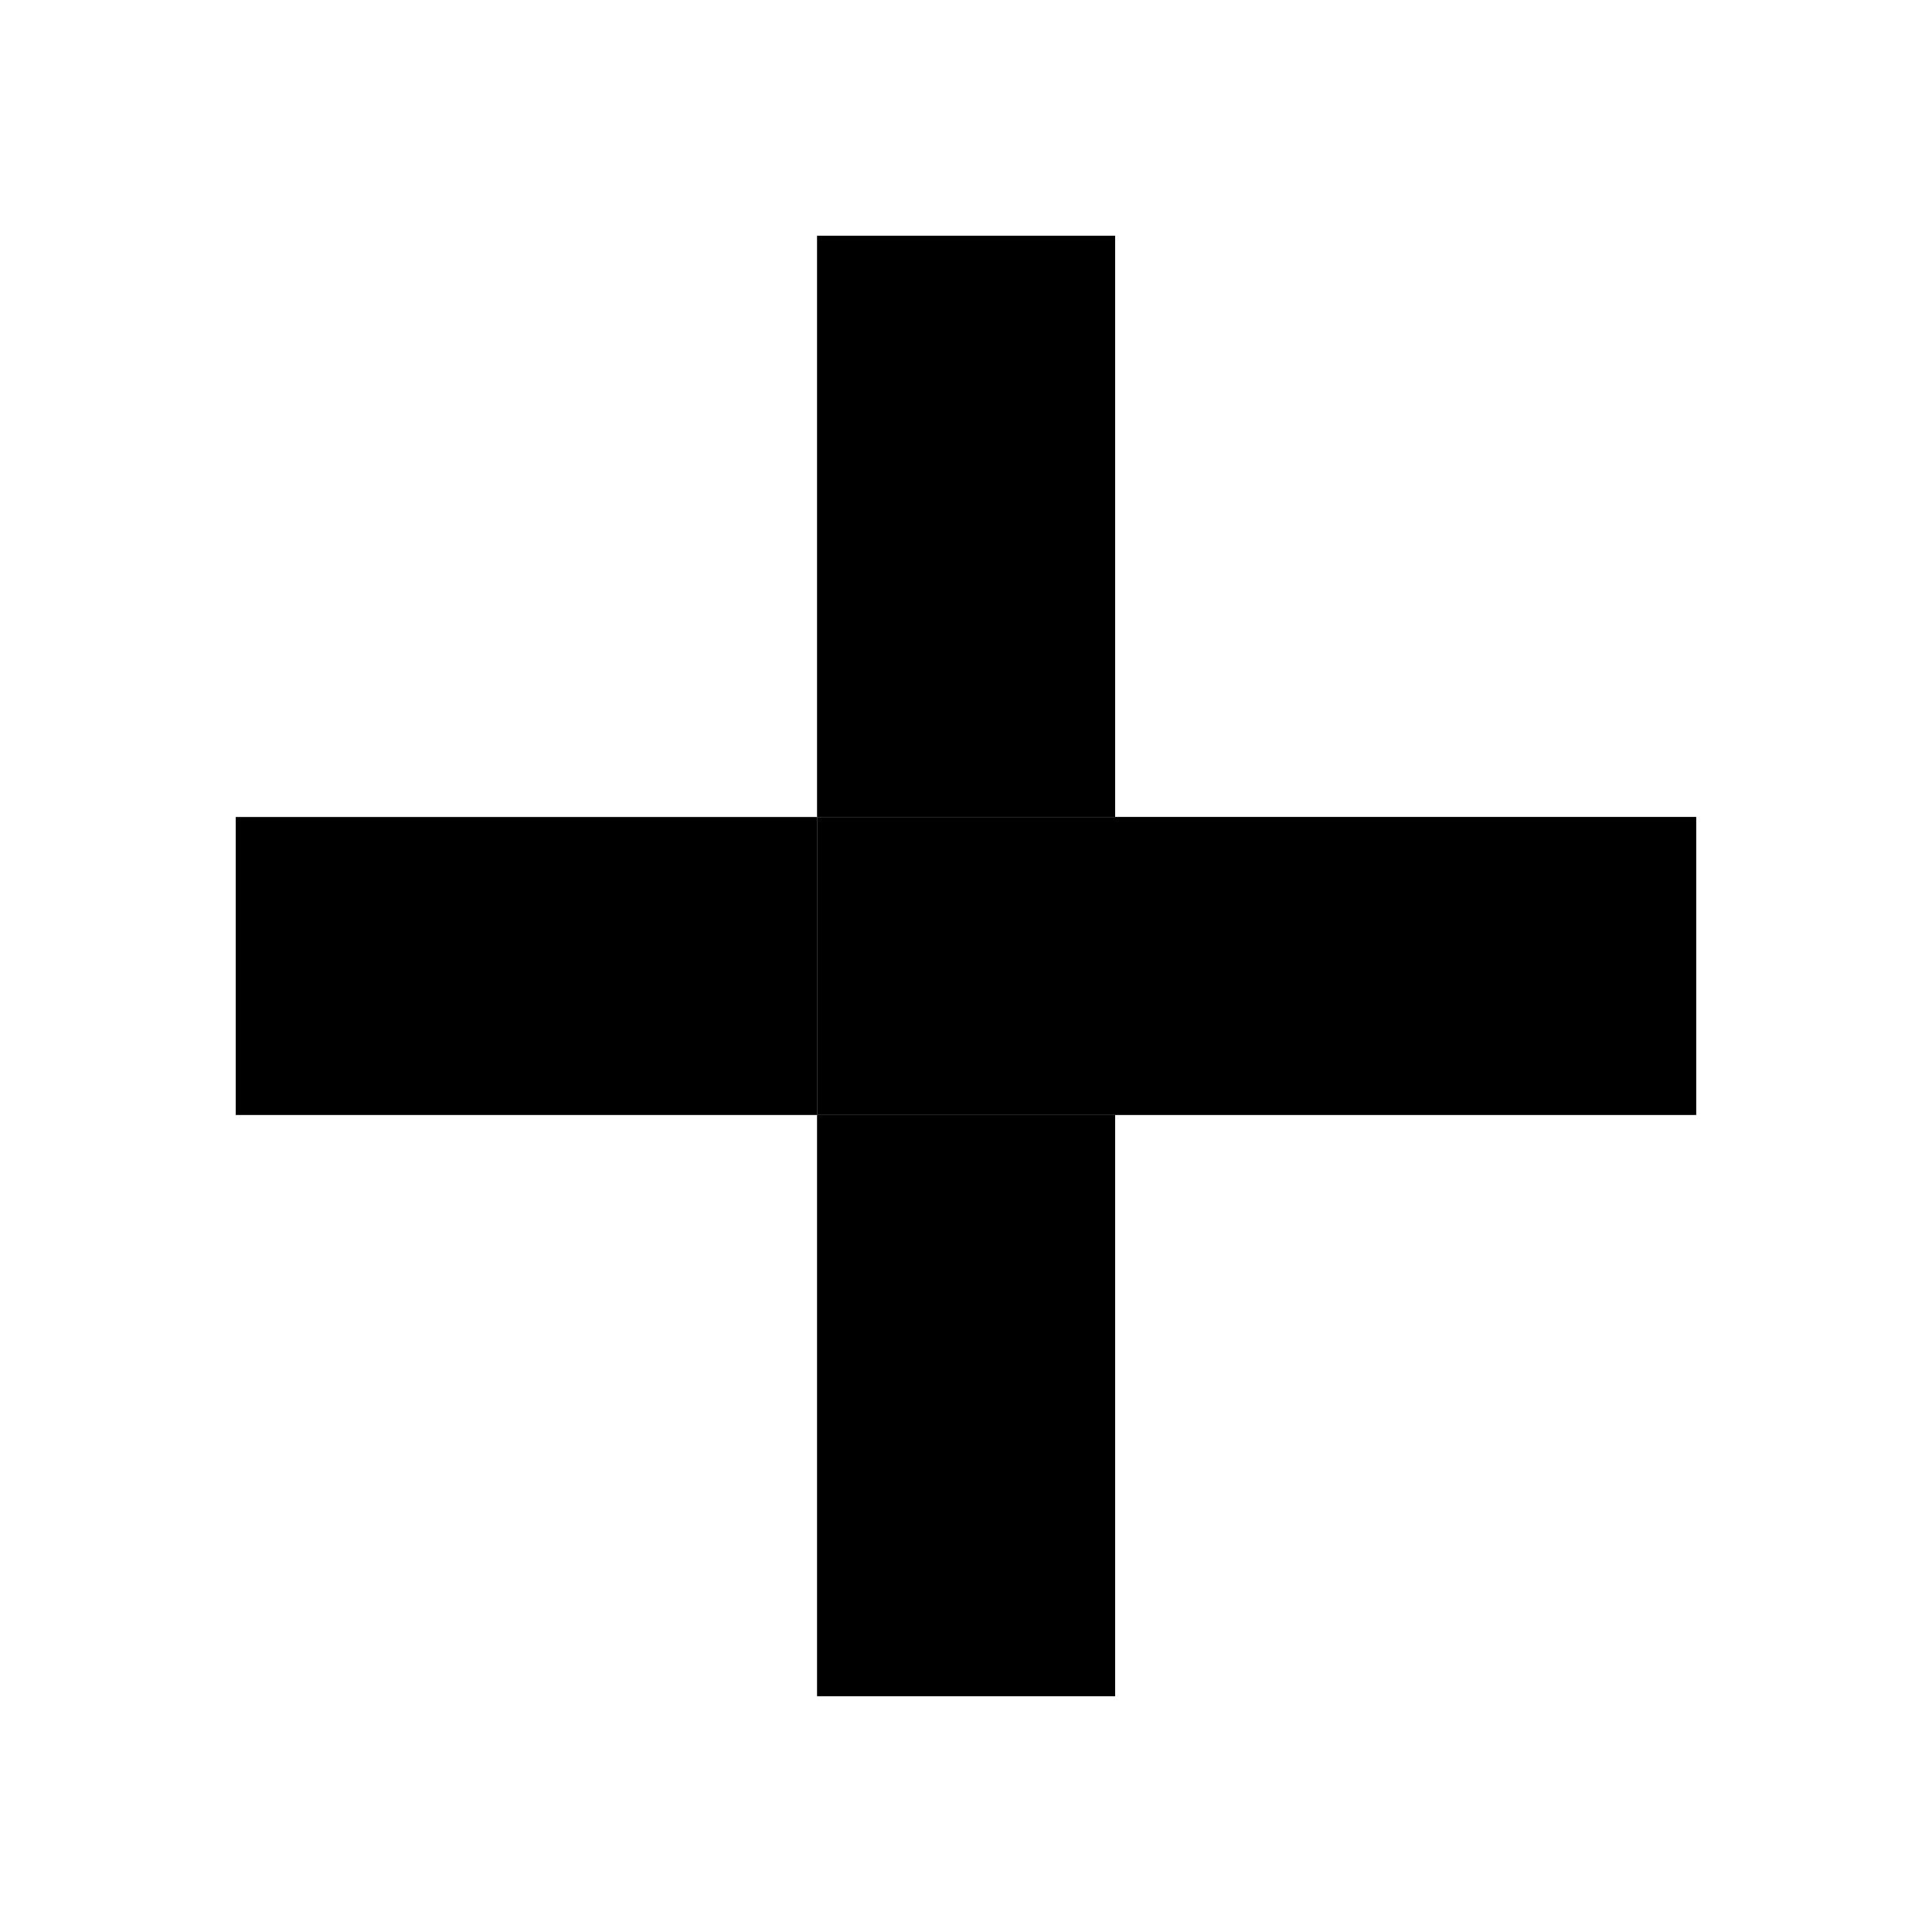
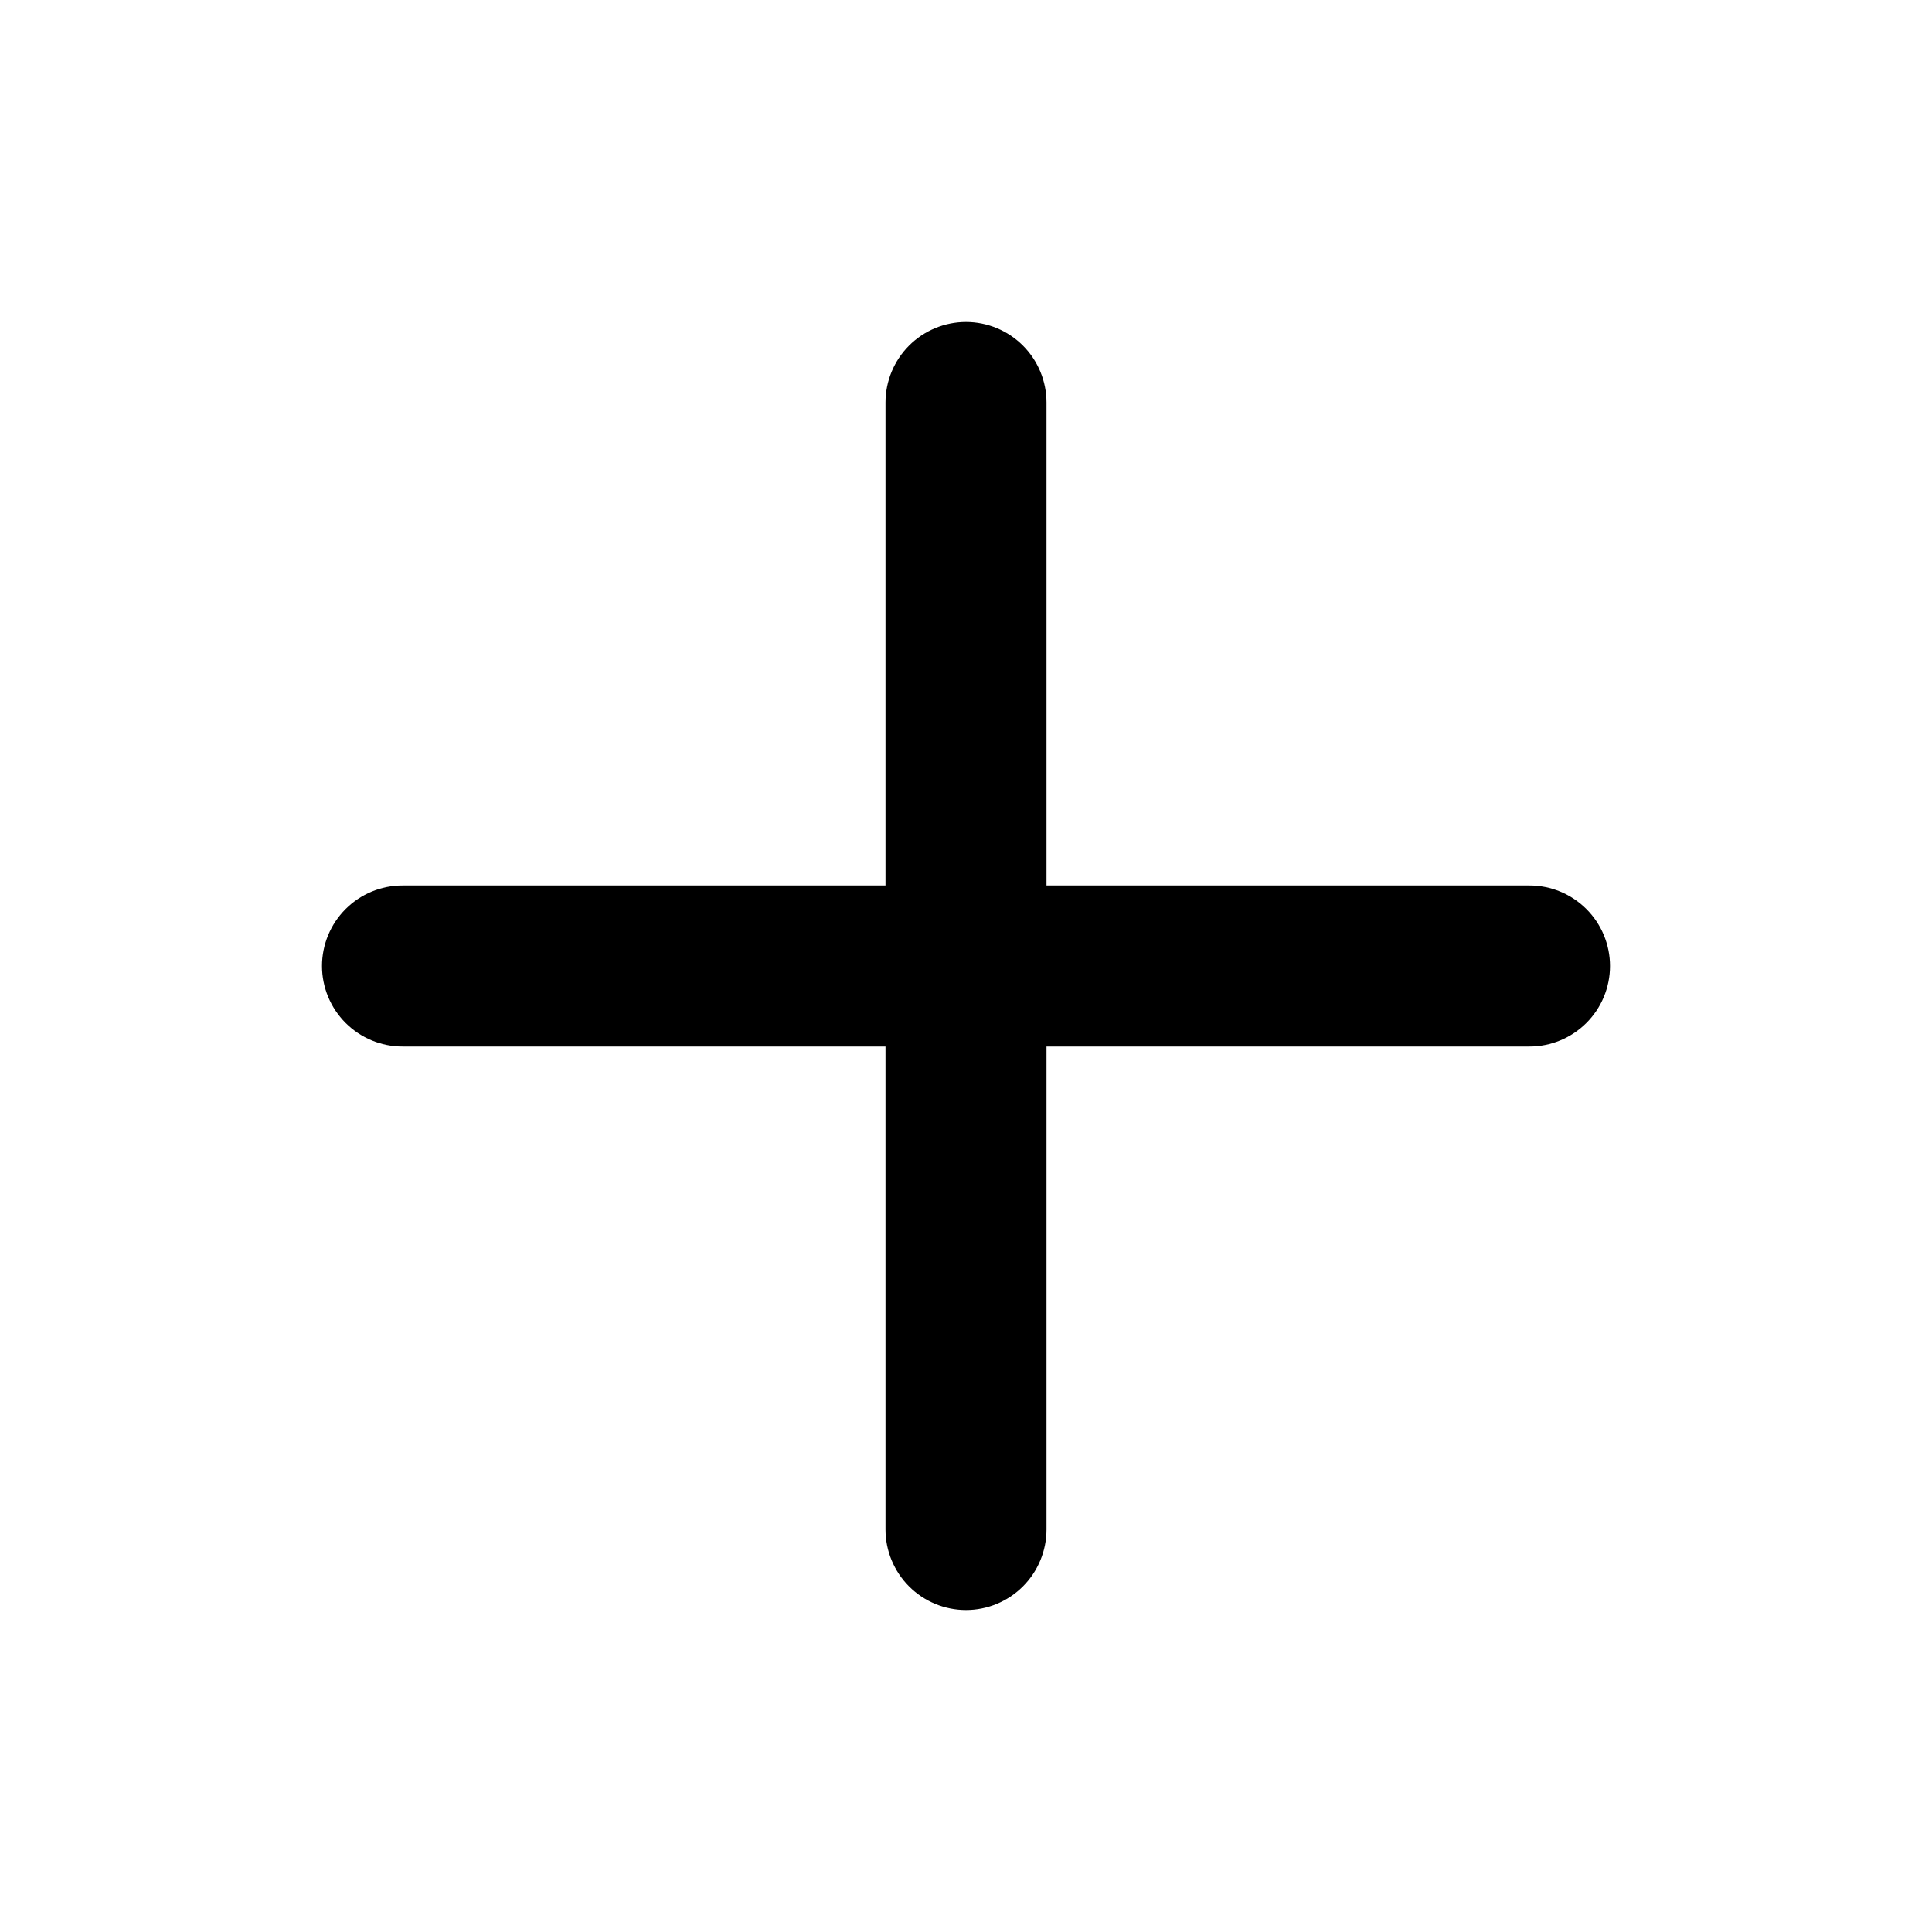
- <svg xmlns="http://www.w3.org/2000/svg" version="1.1" width="512" height="512" viewBox="0 0 512 512">
-   <g>
- </g>
-   <path d="M295.516 216.494h154v78.992h-154v-78.992z" fill="#000000" />
-   <path d="M62.474 216.514h154.050v78.971h-154.050v-78.971z" fill="#000000" />
-   <path d="M216.525 295.465h79.001v154.050h-79.001v-154.050z" fill="#000000" />
-   <path d="M216.525 62.474h79.001v154.041h-79.001v-154.041z" fill="#000000" />
-   <path d="M216.525 216.514h79.001v78.971h-79.001v-78.971z" fill="#000000" />
+ <svg xmlns="http://www.w3.org/2000/svg" width="48" height="48" viewBox="0 0 48 48" fill="none">
+   <path d="M38 22H26V10C26 9.47 25.789 8.961 25.414 8.586C25.039 8.211 24.53 8 24 8C23.47 8 22.961 8.211 22.586 8.586C22.211 8.961 22 9.47 22 10V22H10C9.47 22 8.961 22.211 8.586 22.586C8.211 22.961 8 23.47 8 24C8 24.53 8.211 25.039 8.586 25.414C8.961 25.789 9.47 26 10 26H22V38C22 38.53 22.211 39.039 22.586 39.414C22.961 39.789 23.47 40 24 40C24.53 40 25.039 39.789 25.414 39.414C25.789 39.039 26 38.53 26 38V26H38C38.53 26 39.039 25.789 39.414 25.414C39.789 25.039 40 24.53 40 24C40 23.47 39.789 22.961 39.414 22.586C39.039 22.211 38.53 22 38 22Z" fill="black" />
</svg>
